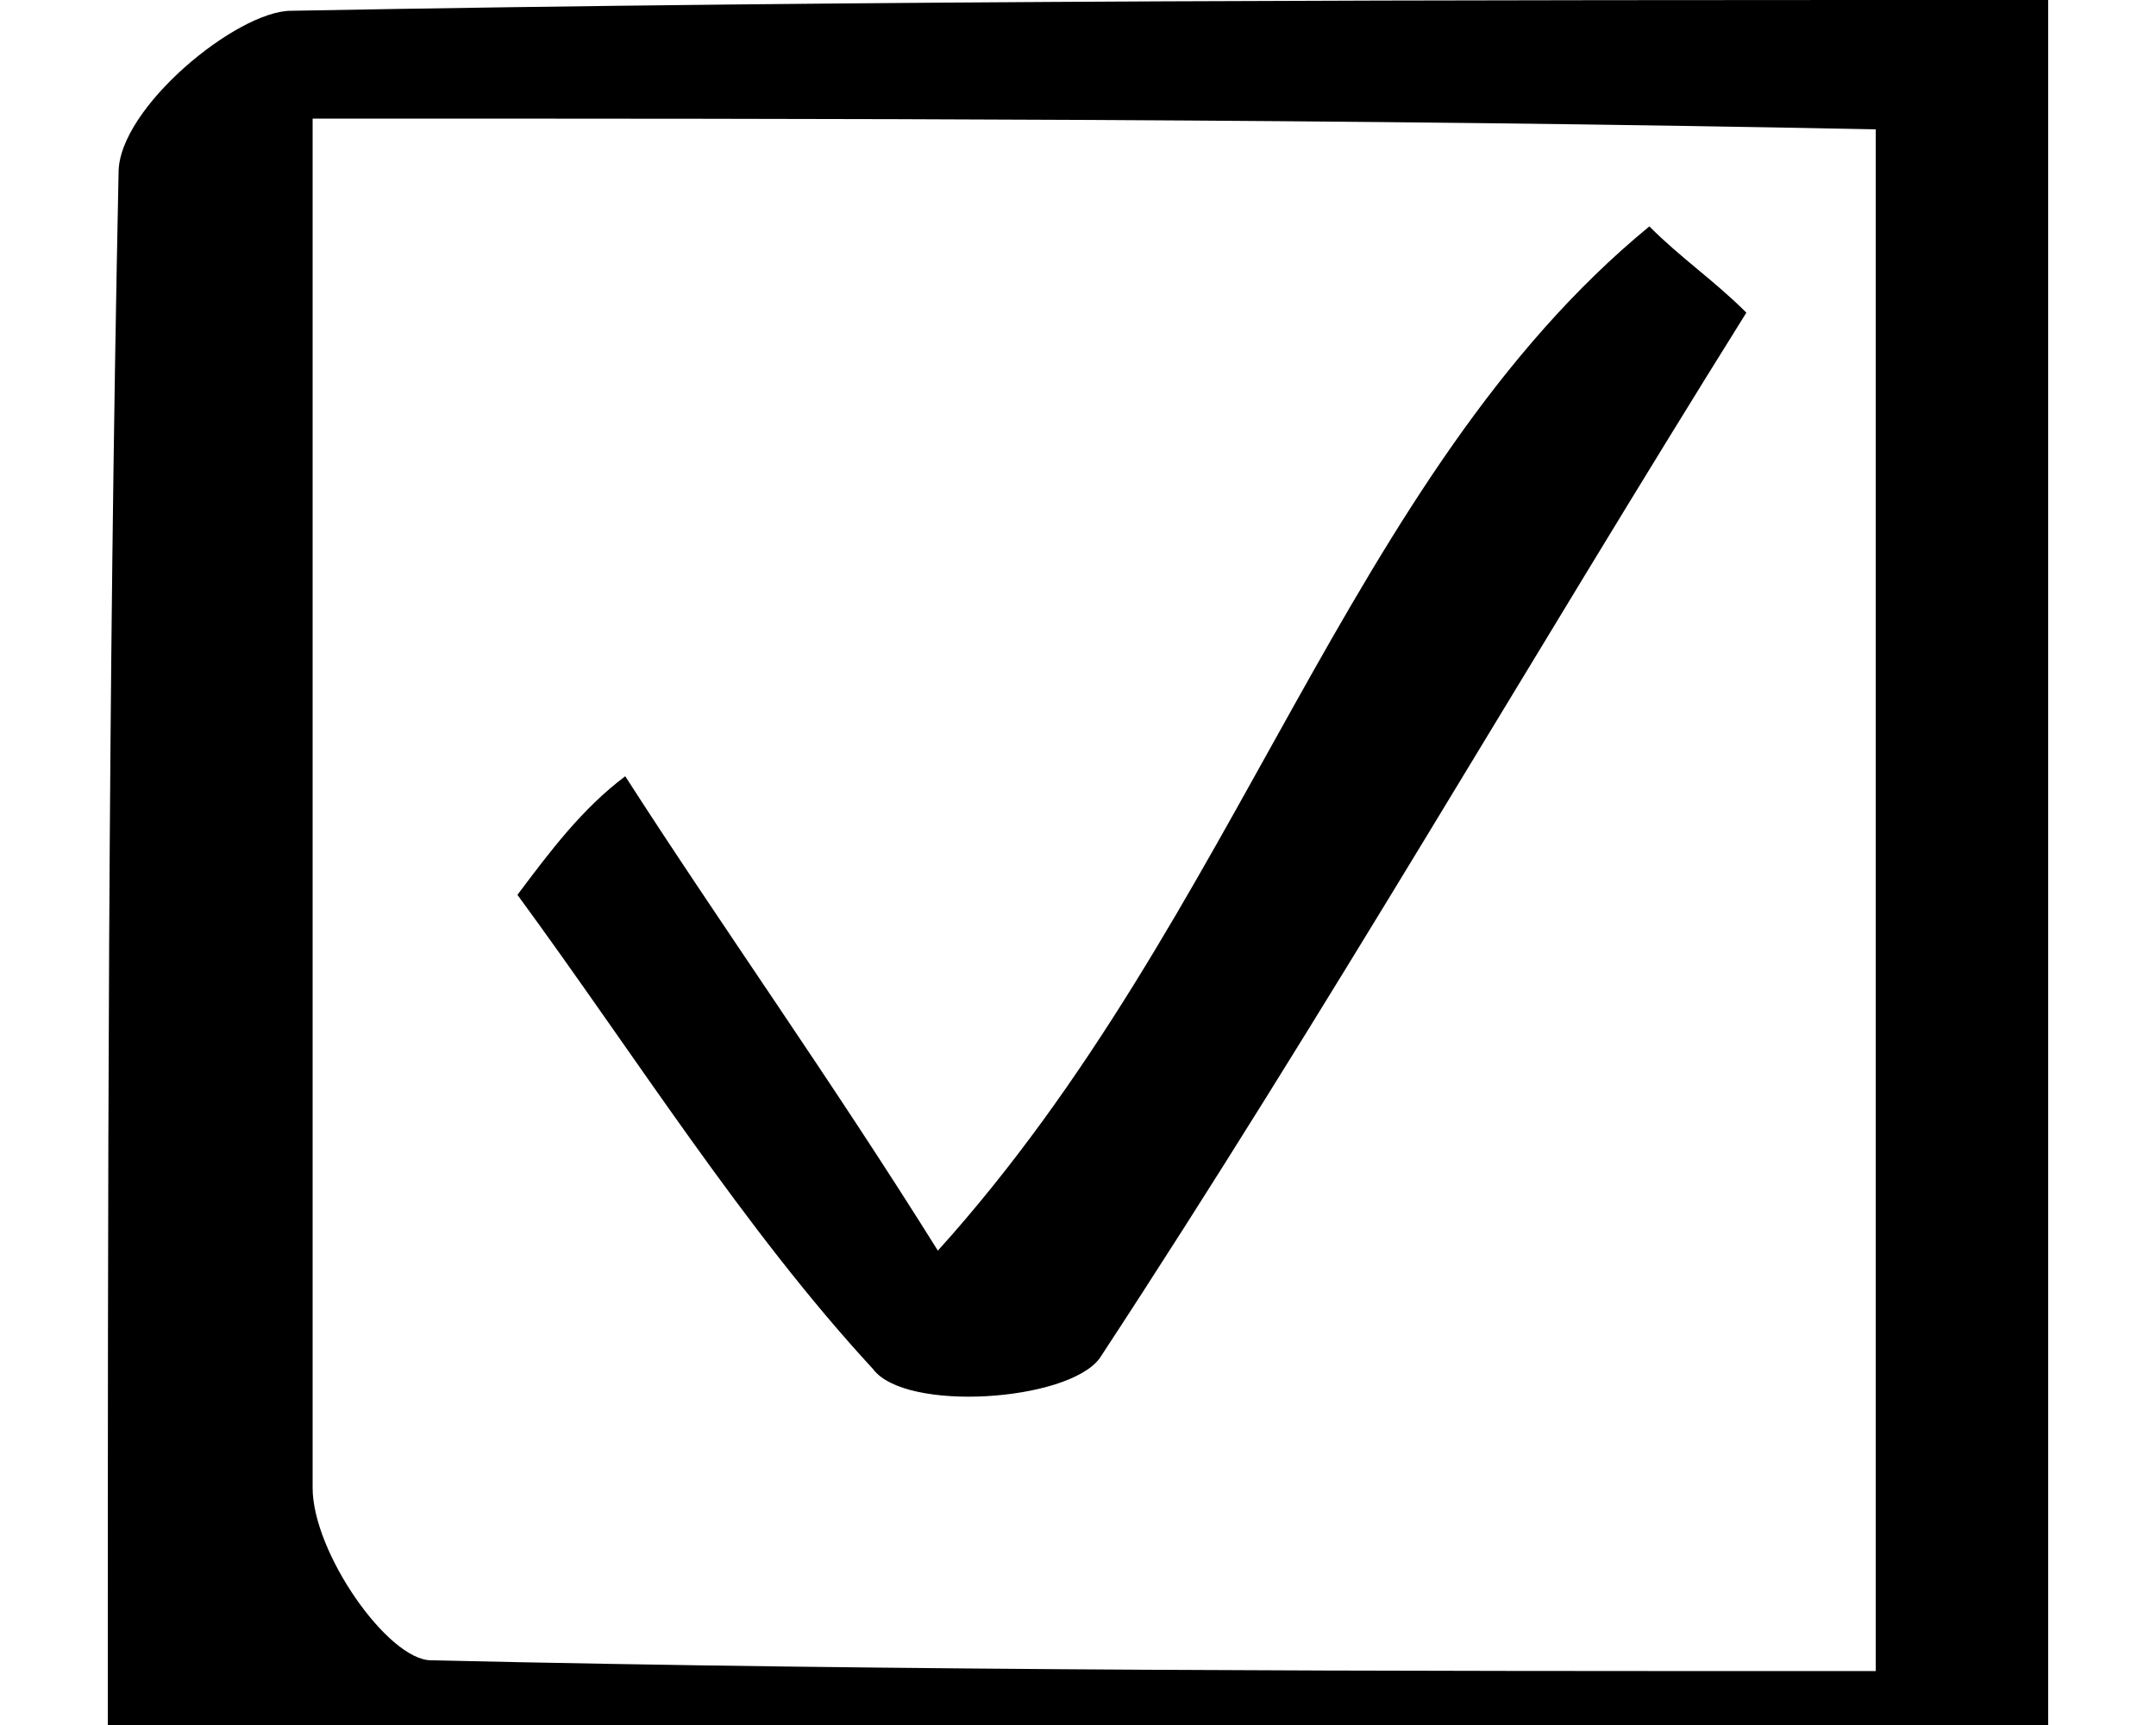
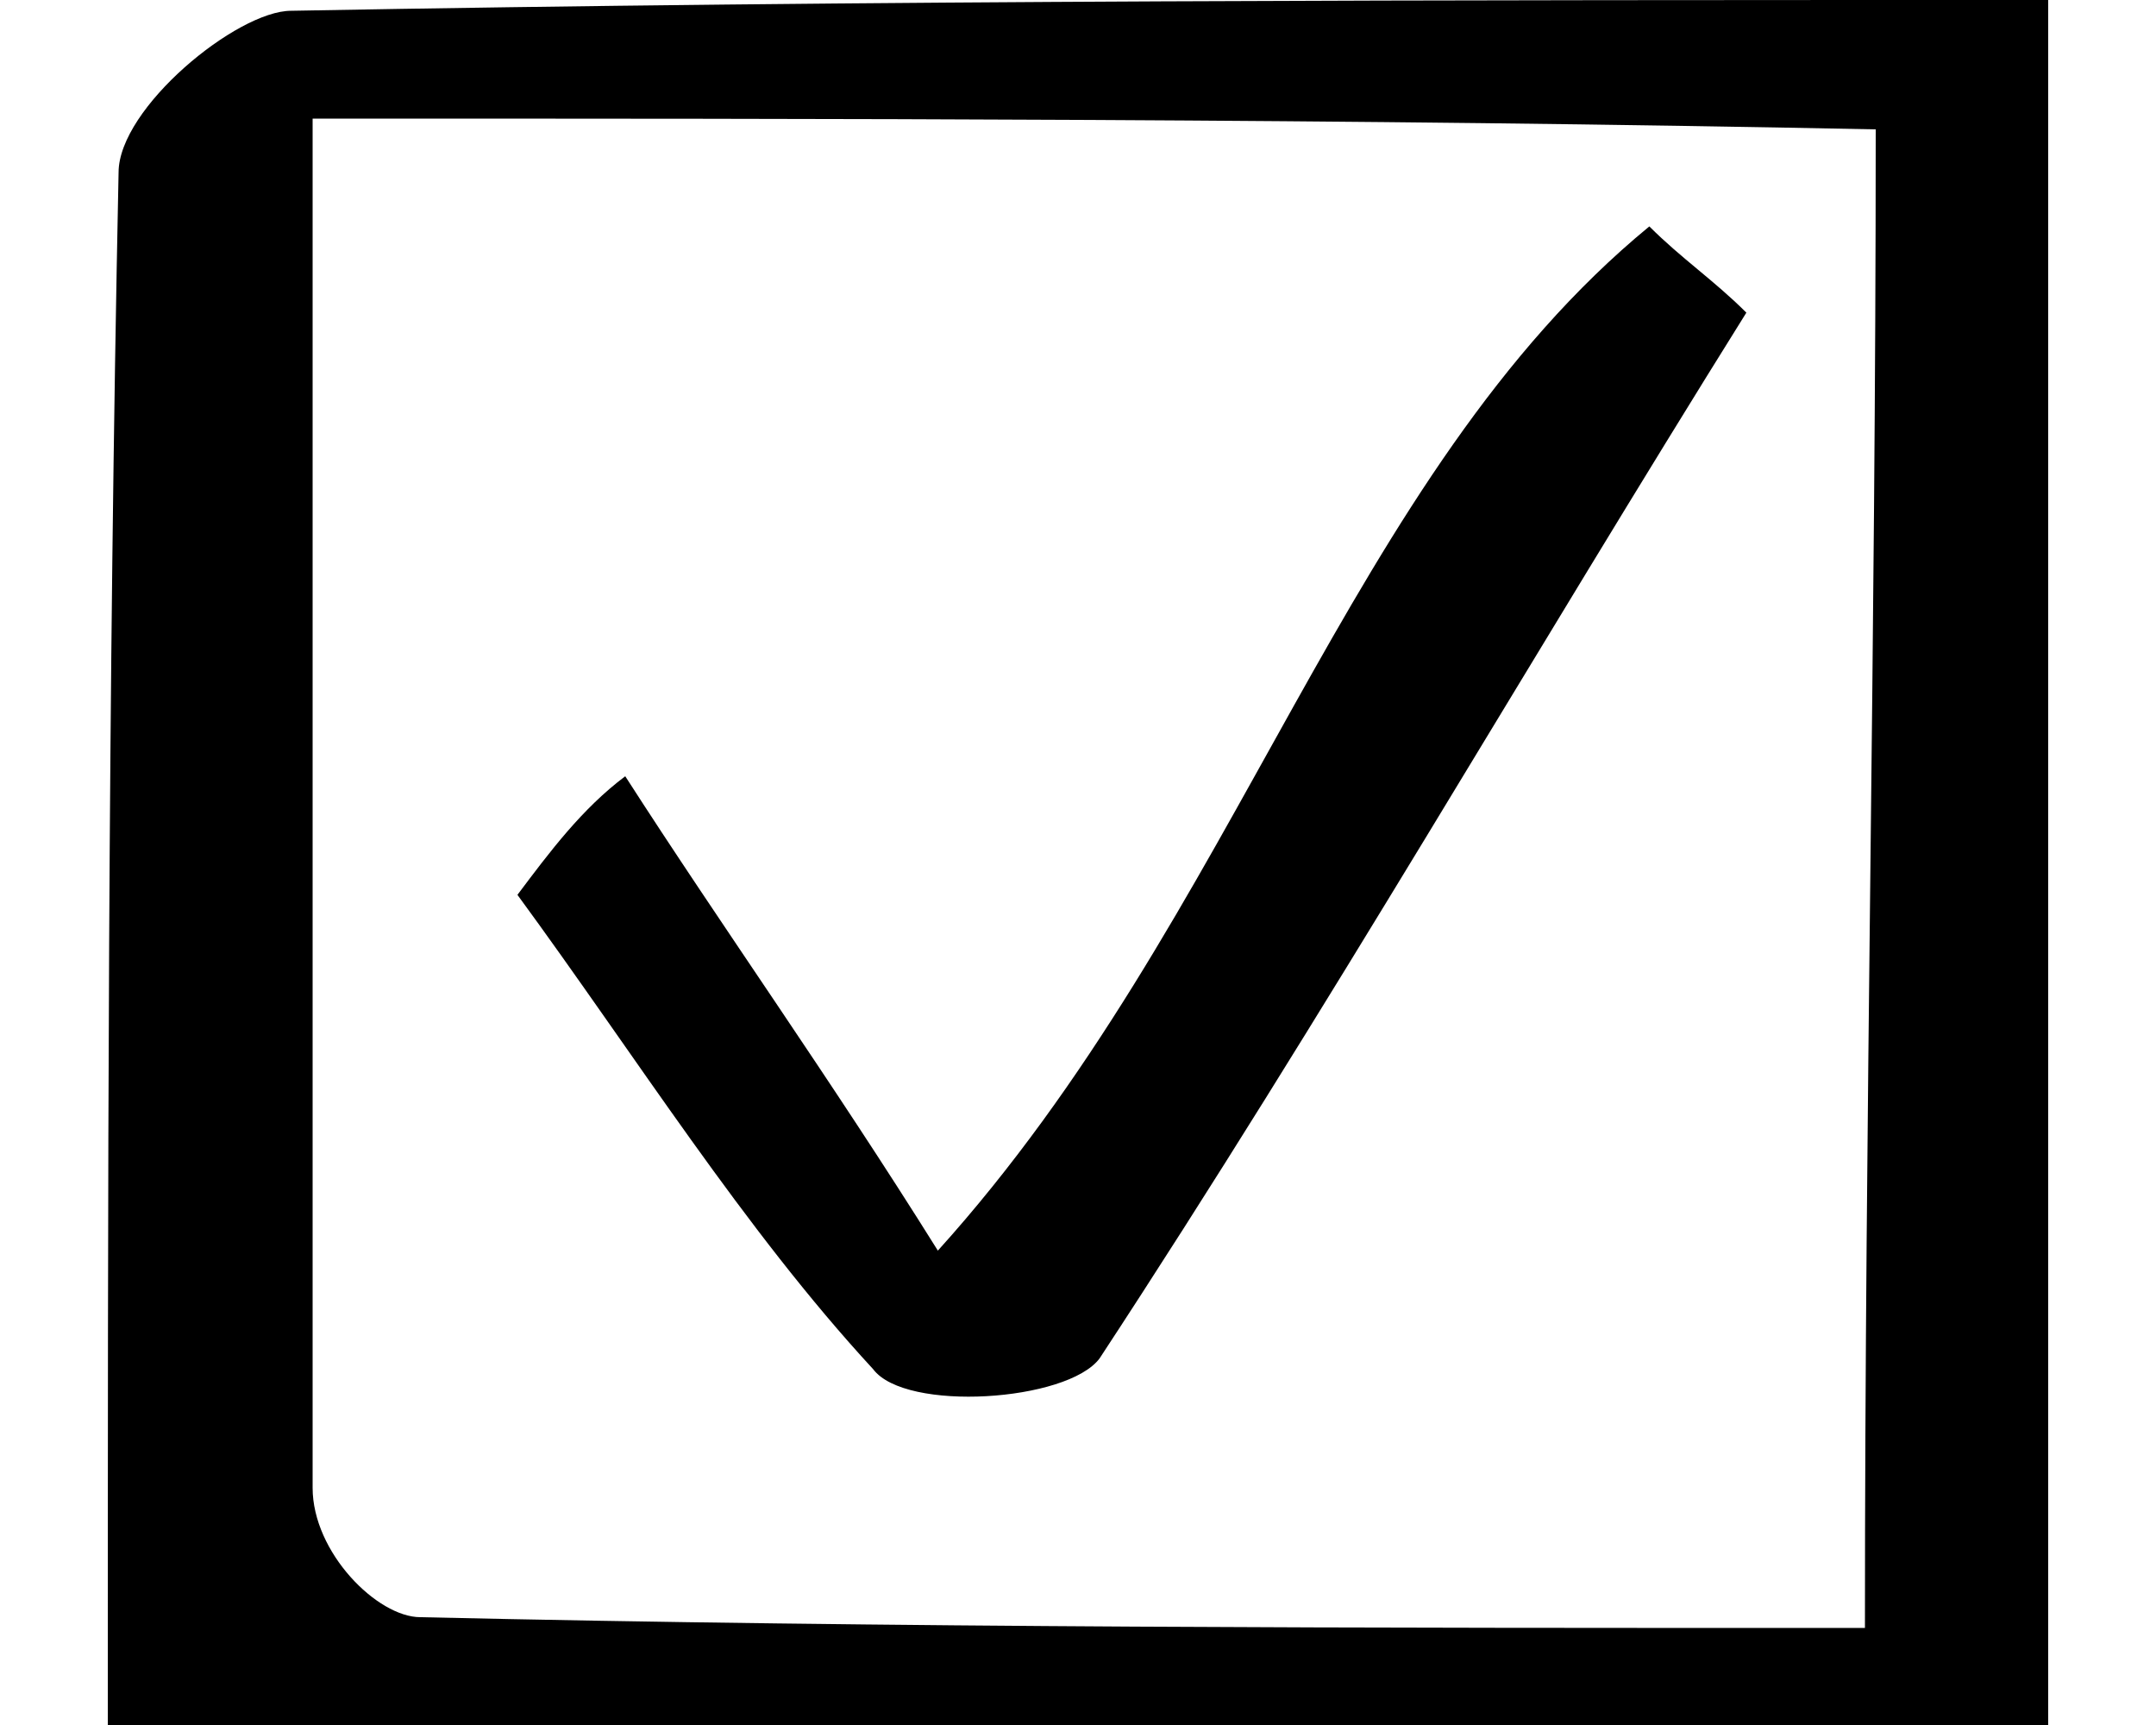
<svg xmlns="http://www.w3.org/2000/svg" version="1.1" id="레이어_1" x="0px" y="0px" viewBox="0 0 20 16" style="enable-background:new 0 0 20 16;" xml:space="preserve">
  <g>
-     <path d="M19,16c-6,0-11.8,0-18,0C1,11.1,1,6.4,1.1,1.6c0-0.6,1.1-1.5,1.6-1.5C8.1,0,13.4,0,19,0C19,5.4,19,10.6,19,16z M2.9,1.1   c0,4.4,0,8.5,0,12.7c0,0.6,0.7,1.6,1.1,1.6c4.4,0.1,8.8,0.1,13.4,0.1c0-4.9,0-9.5,0-14.3C12.5,1.1,7.7,1.1,2.9,1.1z" />
    <path d="M5.8,7.2c0.9,1.4,1.9,2.8,2.9,4.4c2.8-3.1,3.8-7.2,6.6-9.5c0.3,0.3,0.6,0.5,0.9,0.8c-2,3.2-3.9,6.5-6,9.7   c-0.3,0.4-1.8,0.5-2.1,0.1c-1.2-1.3-2.2-2.9-3.3-4.4C5.1,7.9,5.4,7.5,5.8,7.2z" />
  </g>
+   <g>
+     <path d="M19,16c-6,0-11.8,0-18,0c0-4.9,0-9.6,0.1-14.4c0-0.6,1.1-1.5,1.6-1.5C8.1,0,13.4,0,19,0C19,5.4,19,10.6,19,16z M2.9,1.1   c0,4.4,0,8.5,0,12.7c0,0.6,0.6,1.2,1,1.2c4.4,0.1,8.8,0.1,13.4,0.1c0-4.9,0.1-9.1,0.1-13.9C12.5,1.1,7.7,1.1,2.9,1.1z" />
+   </g>
</svg>
